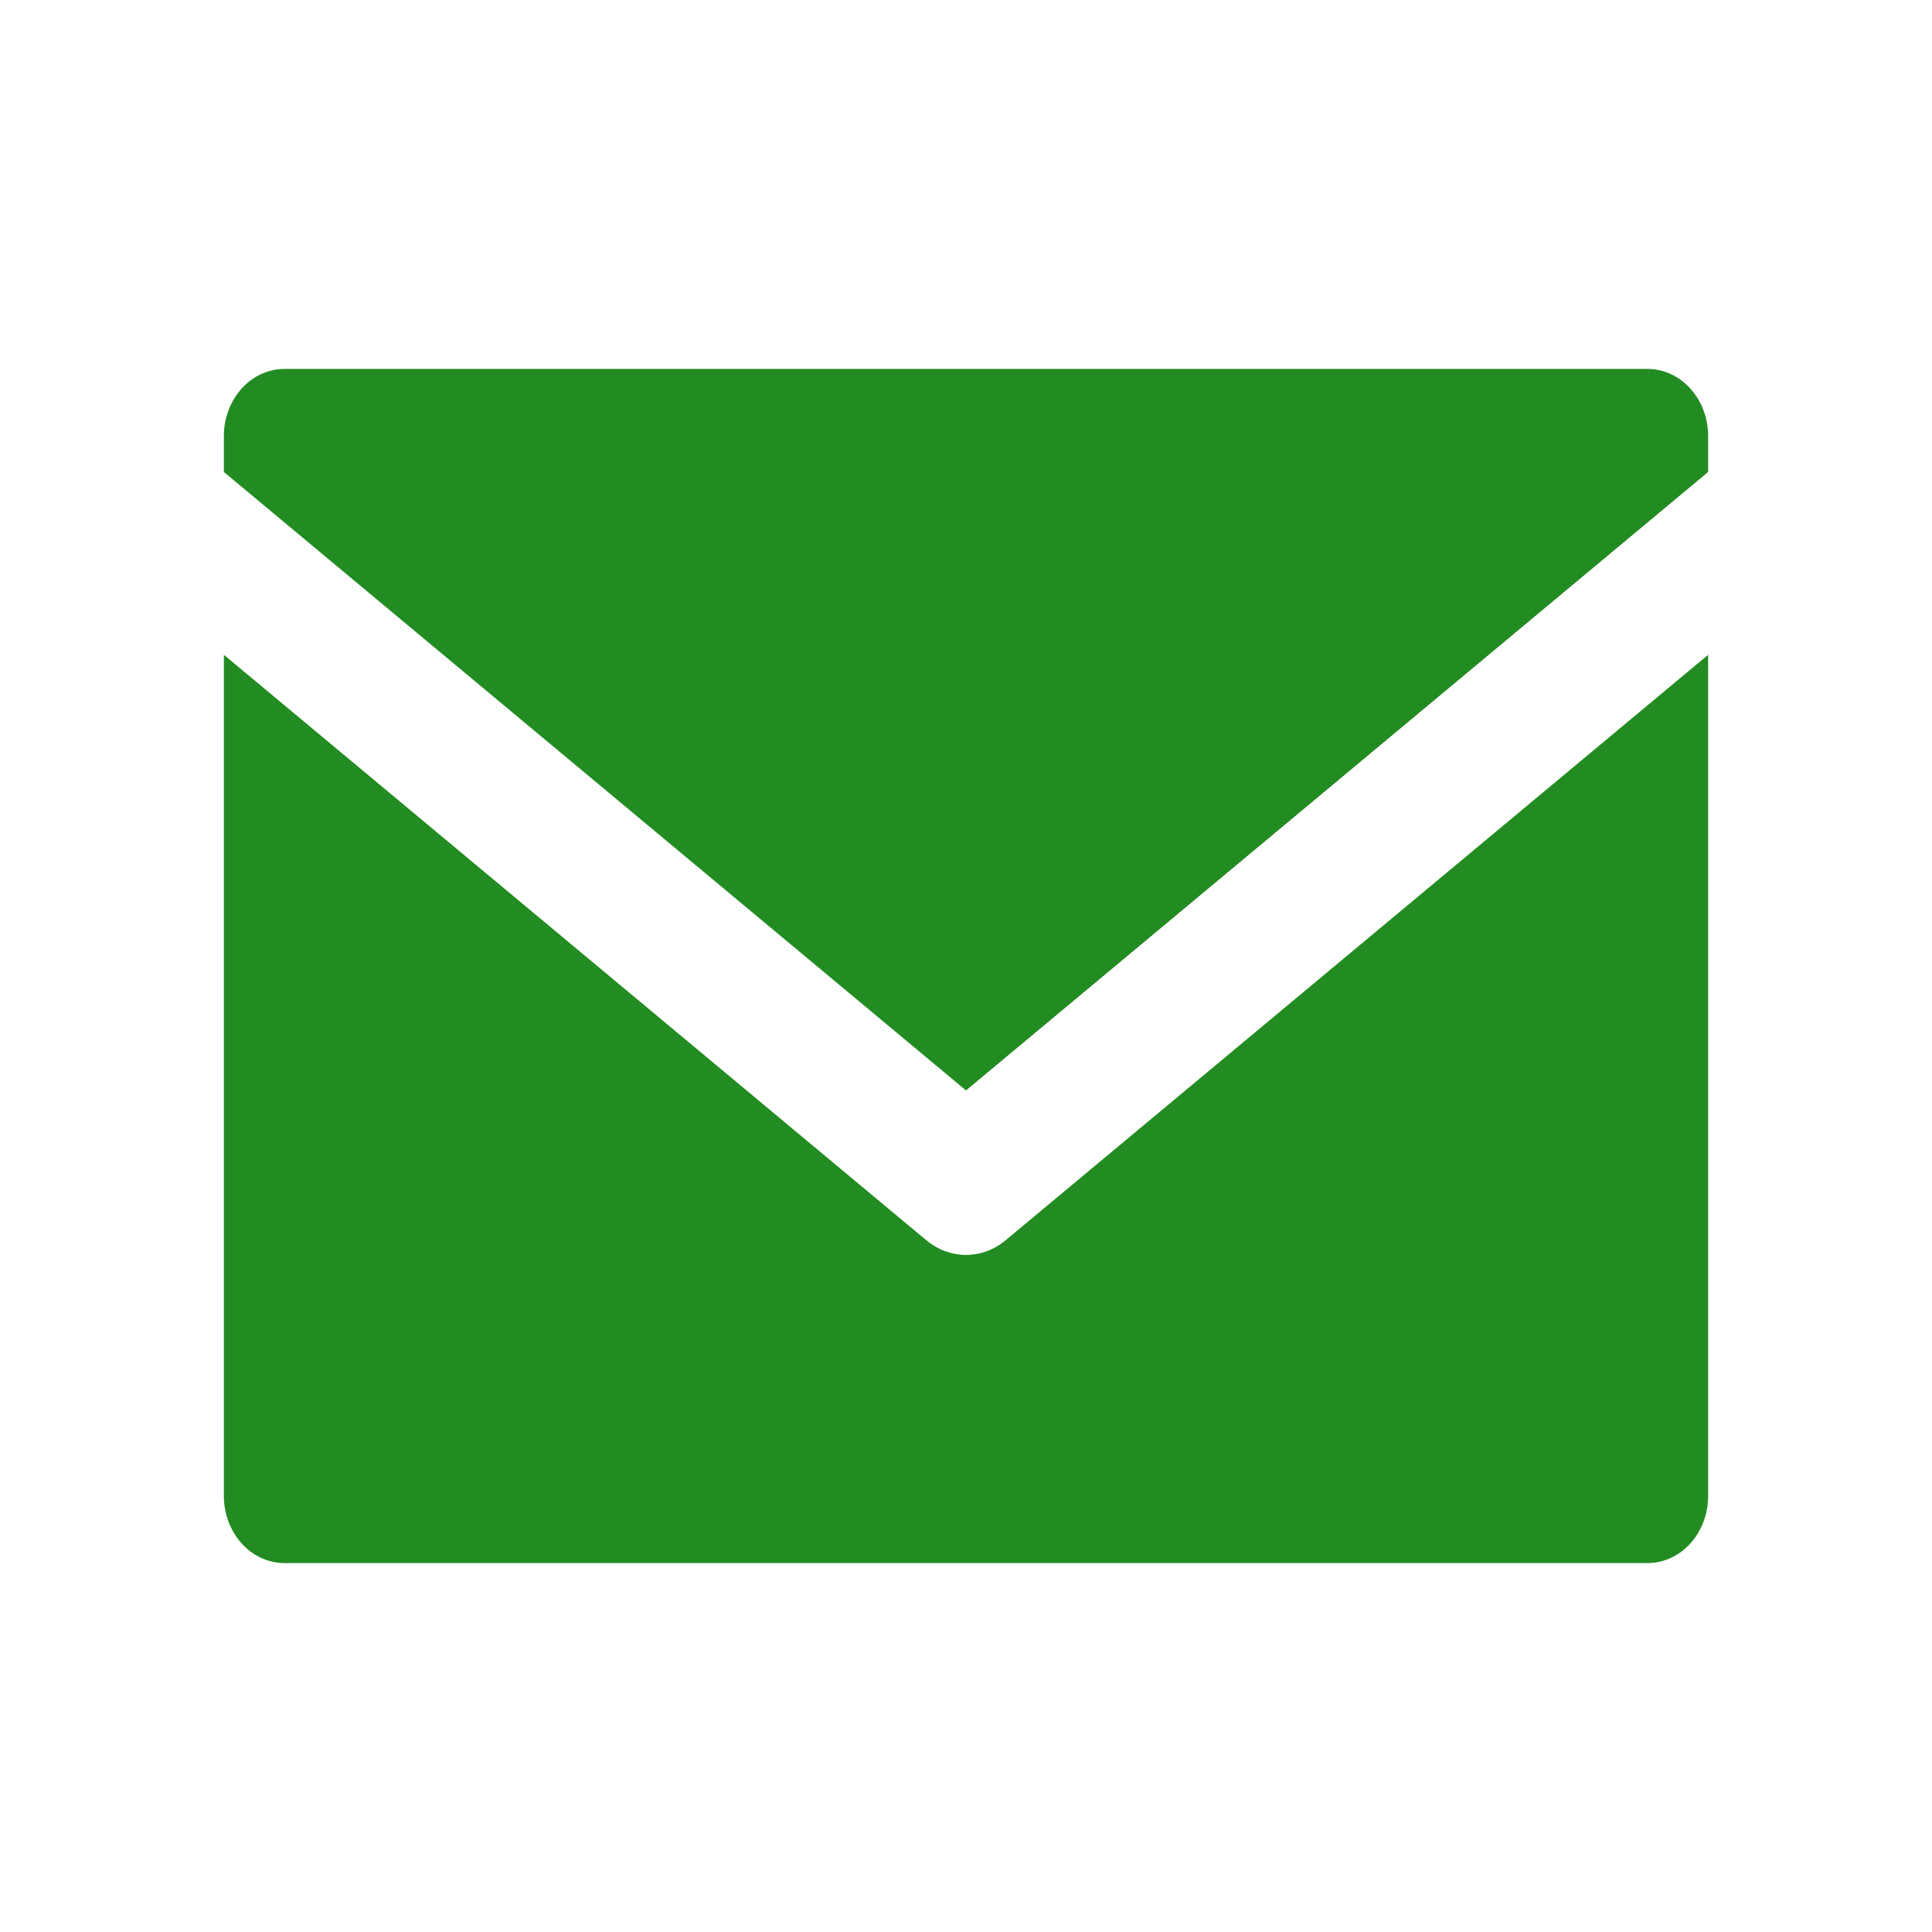
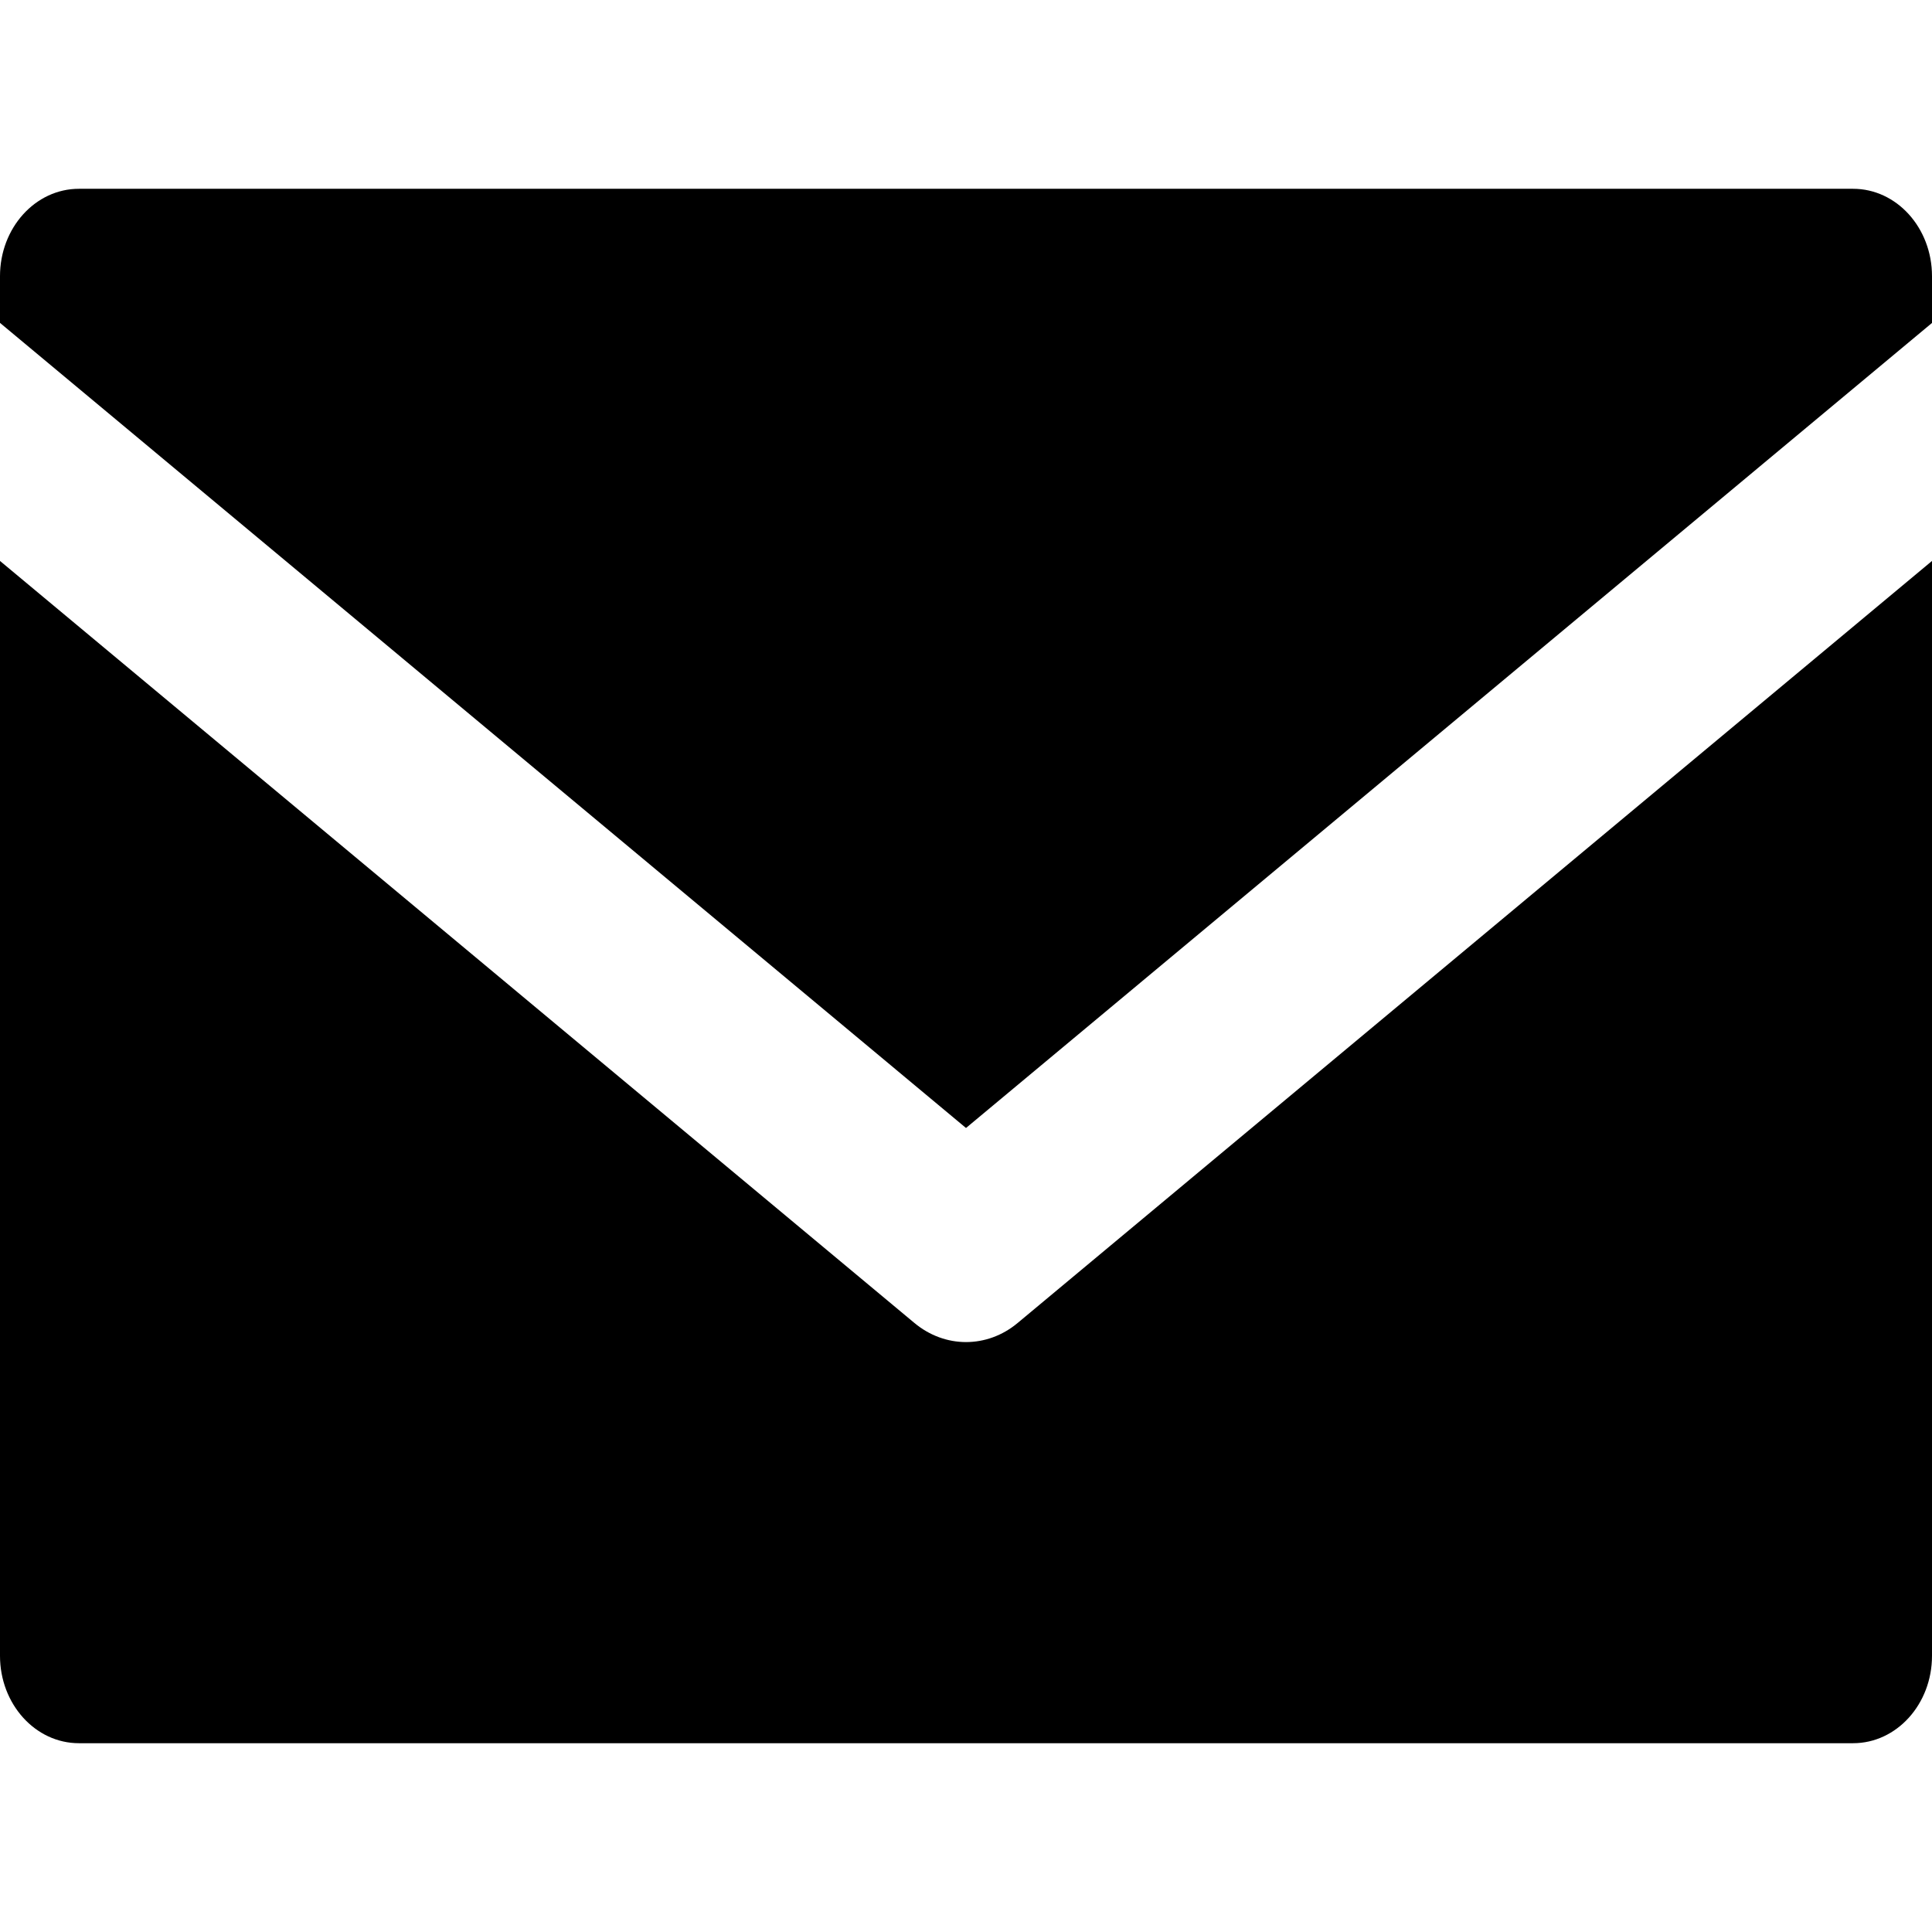
- <svg xmlns="http://www.w3.org/2000/svg" version="1.1" width="32" height="32" viewBox="0 0 256 256" xml:space="preserve" id="svg2">
-   <defs id="defs2">
- 	
- 	
- </defs>
-   <path d="M 128,144.489 226.335,62.538 V 57.779 c 0,-4.912 -3.597,-8.894 -8.033,-8.894 H 37.698 c -4.436,0 -8.033,3.983 -8.033,8.894 v 4.759 z" style="fill:#228b22;stroke-width:2.81" stroke-linecap="round" id="path1" />
-   <path d="m 133.255,164.34 c -1.556,1.297 -3.407,1.945 -5.255,1.945 -1.849,0 -3.7,-0.648 -5.255,-1.945 L 29.665,86.766 V 198.221 c 0,4.912 3.597,8.894 8.033,8.894 H 218.302 c 4.436,0 8.033,-3.983 8.033,-8.894 V 86.766 Z" style="fill:#228b22;stroke-width:2.81" stroke-linecap="round" id="path2" />
+ <svg xmlns="http://www.w3.org/2000/svg" width="32" height="32" id="svg2" version="1.1">
+   <defs id="defs2" />
+   <path d="M 16,18.683 32,5.349 V 4.574 C 32,3.775 31.415,3.127 30.693,3.127 H 1.307 C 0.585,3.127 -2.914196e-7,3.775 -2.914196e-7,4.574 v 0.774 z" id="path1" />
+   <path d="M 16.855,21.913 C 16.602,22.124 16.301,22.229 16,22.229 c -0.301,0 -0.602,-0.106 -0.855,-0.317 L -2.914196e-7,9.291 V 27.426 c 0,0.799 0.585,1.447 1.307,1.447 H 30.693 C 31.415,28.873 32,28.225 32,27.426 V 9.291 Z" id="path2" />
</svg>
